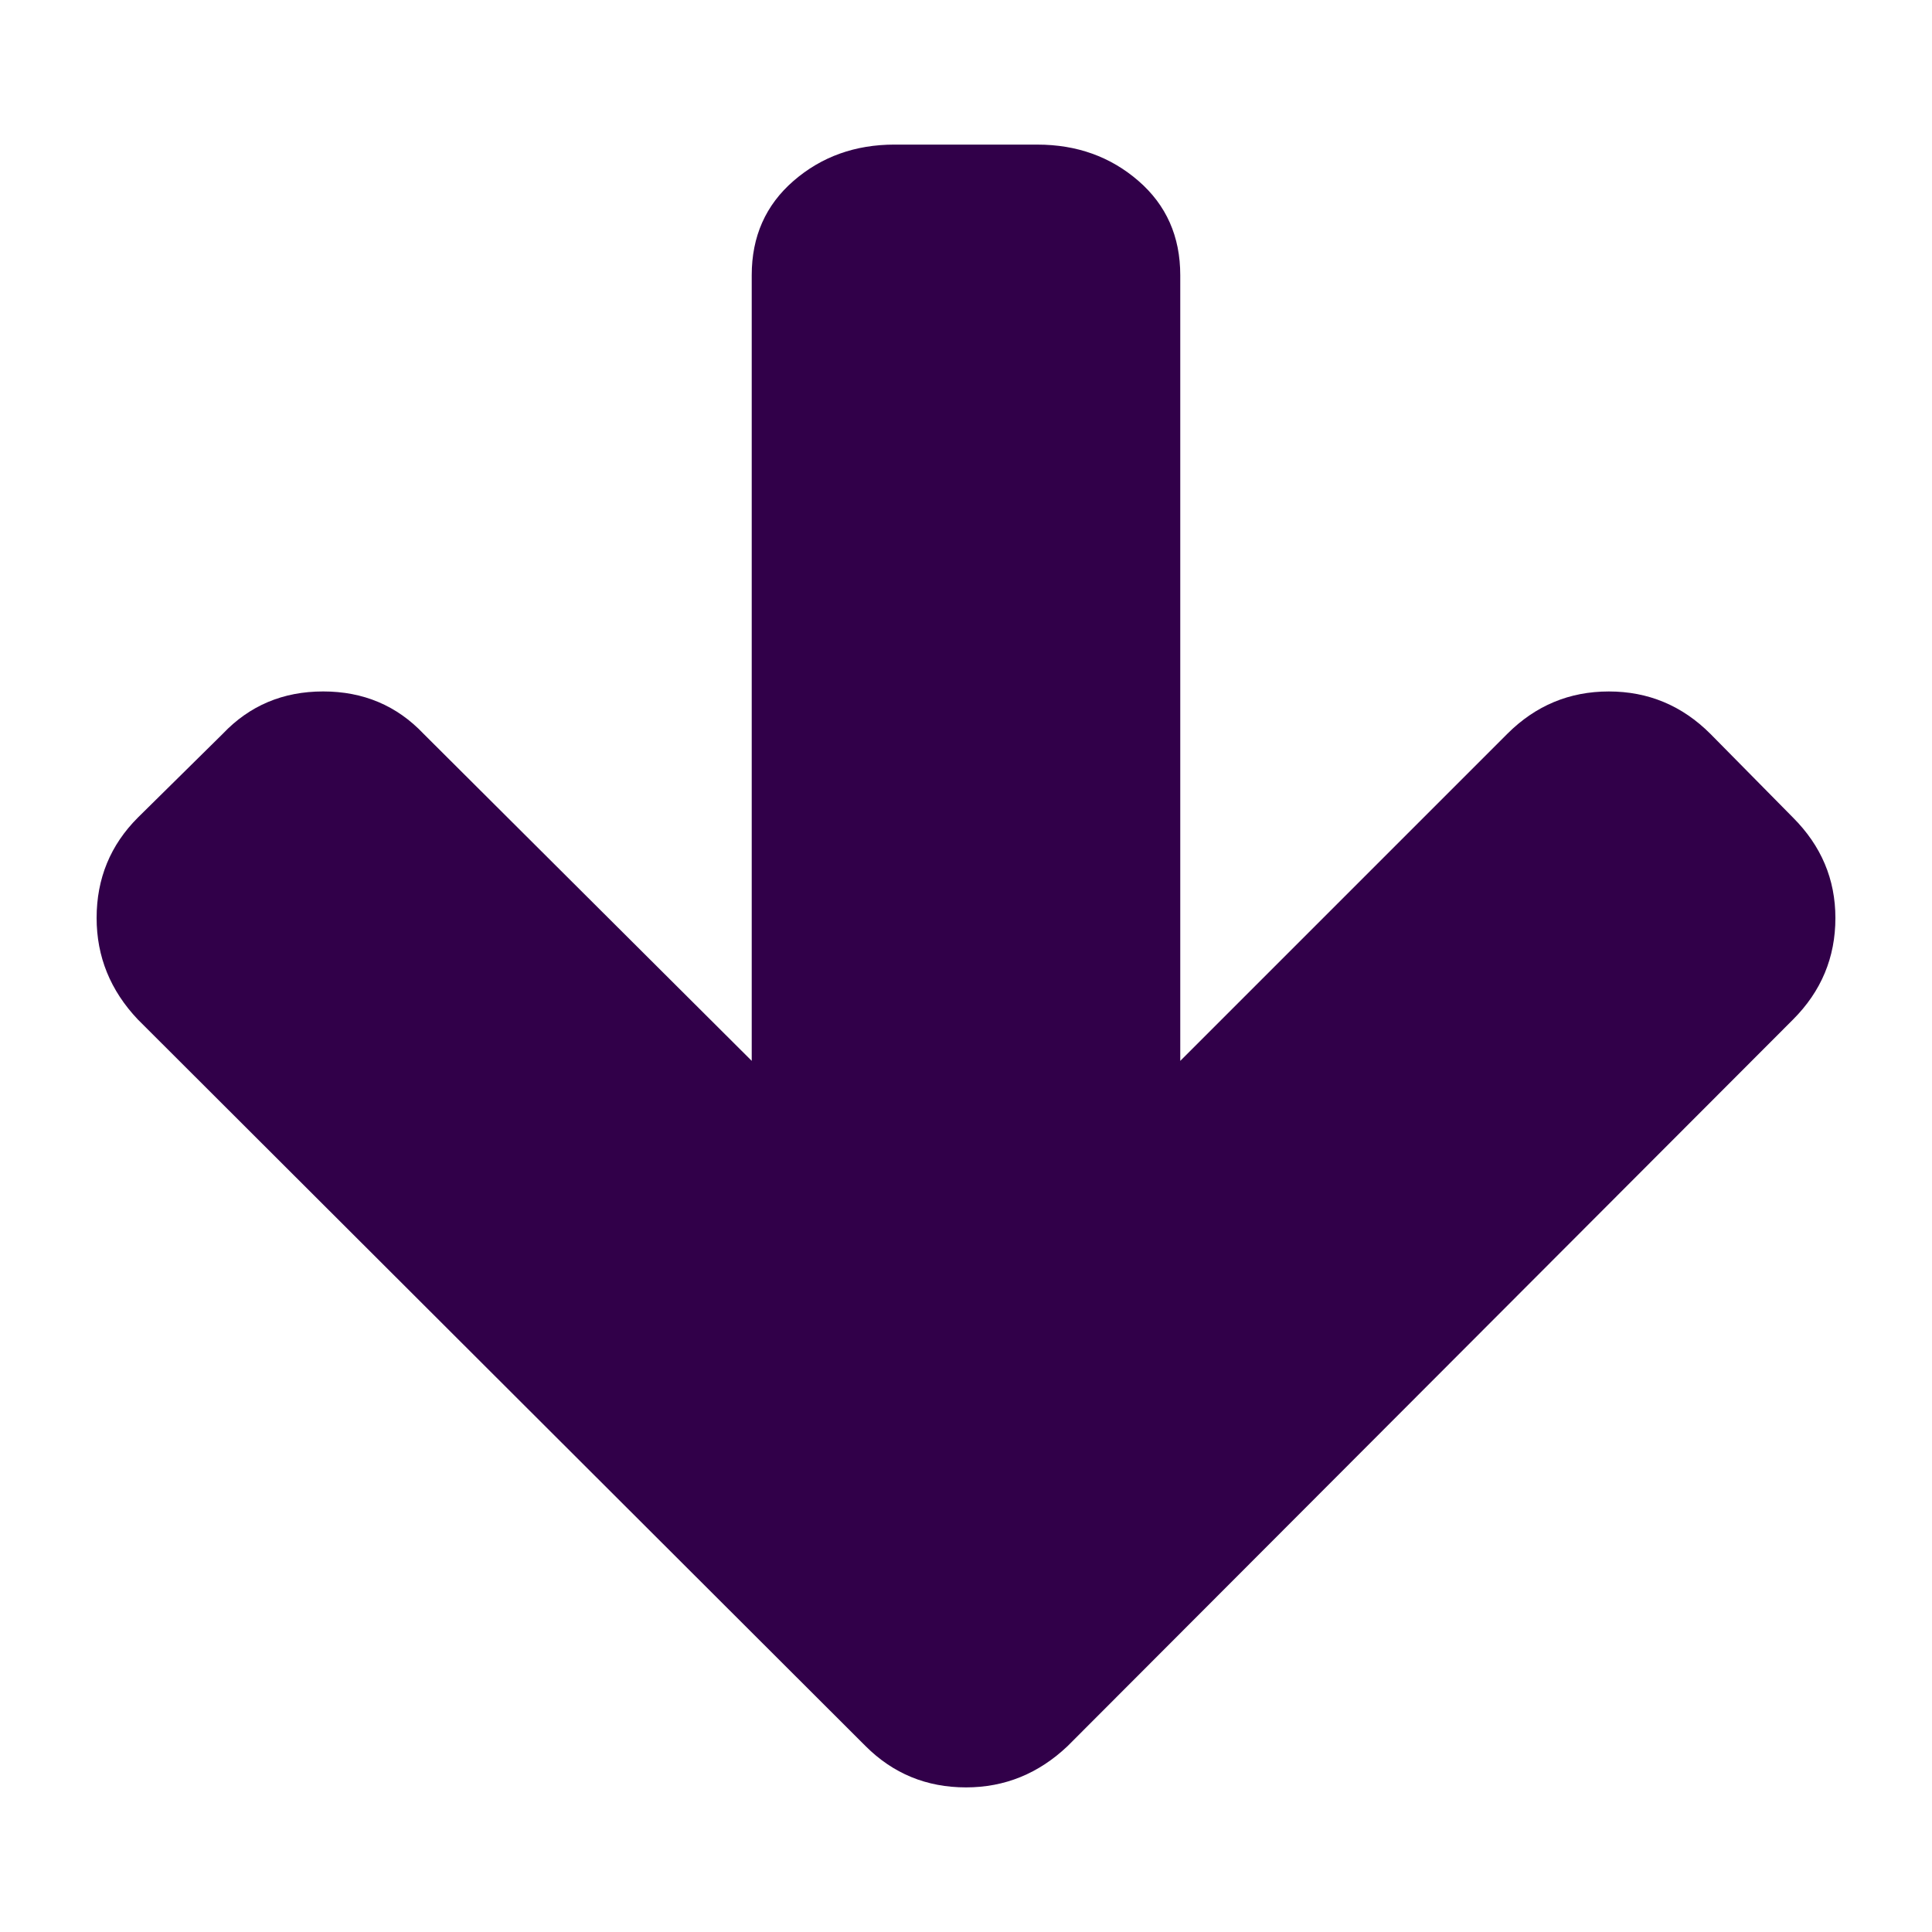
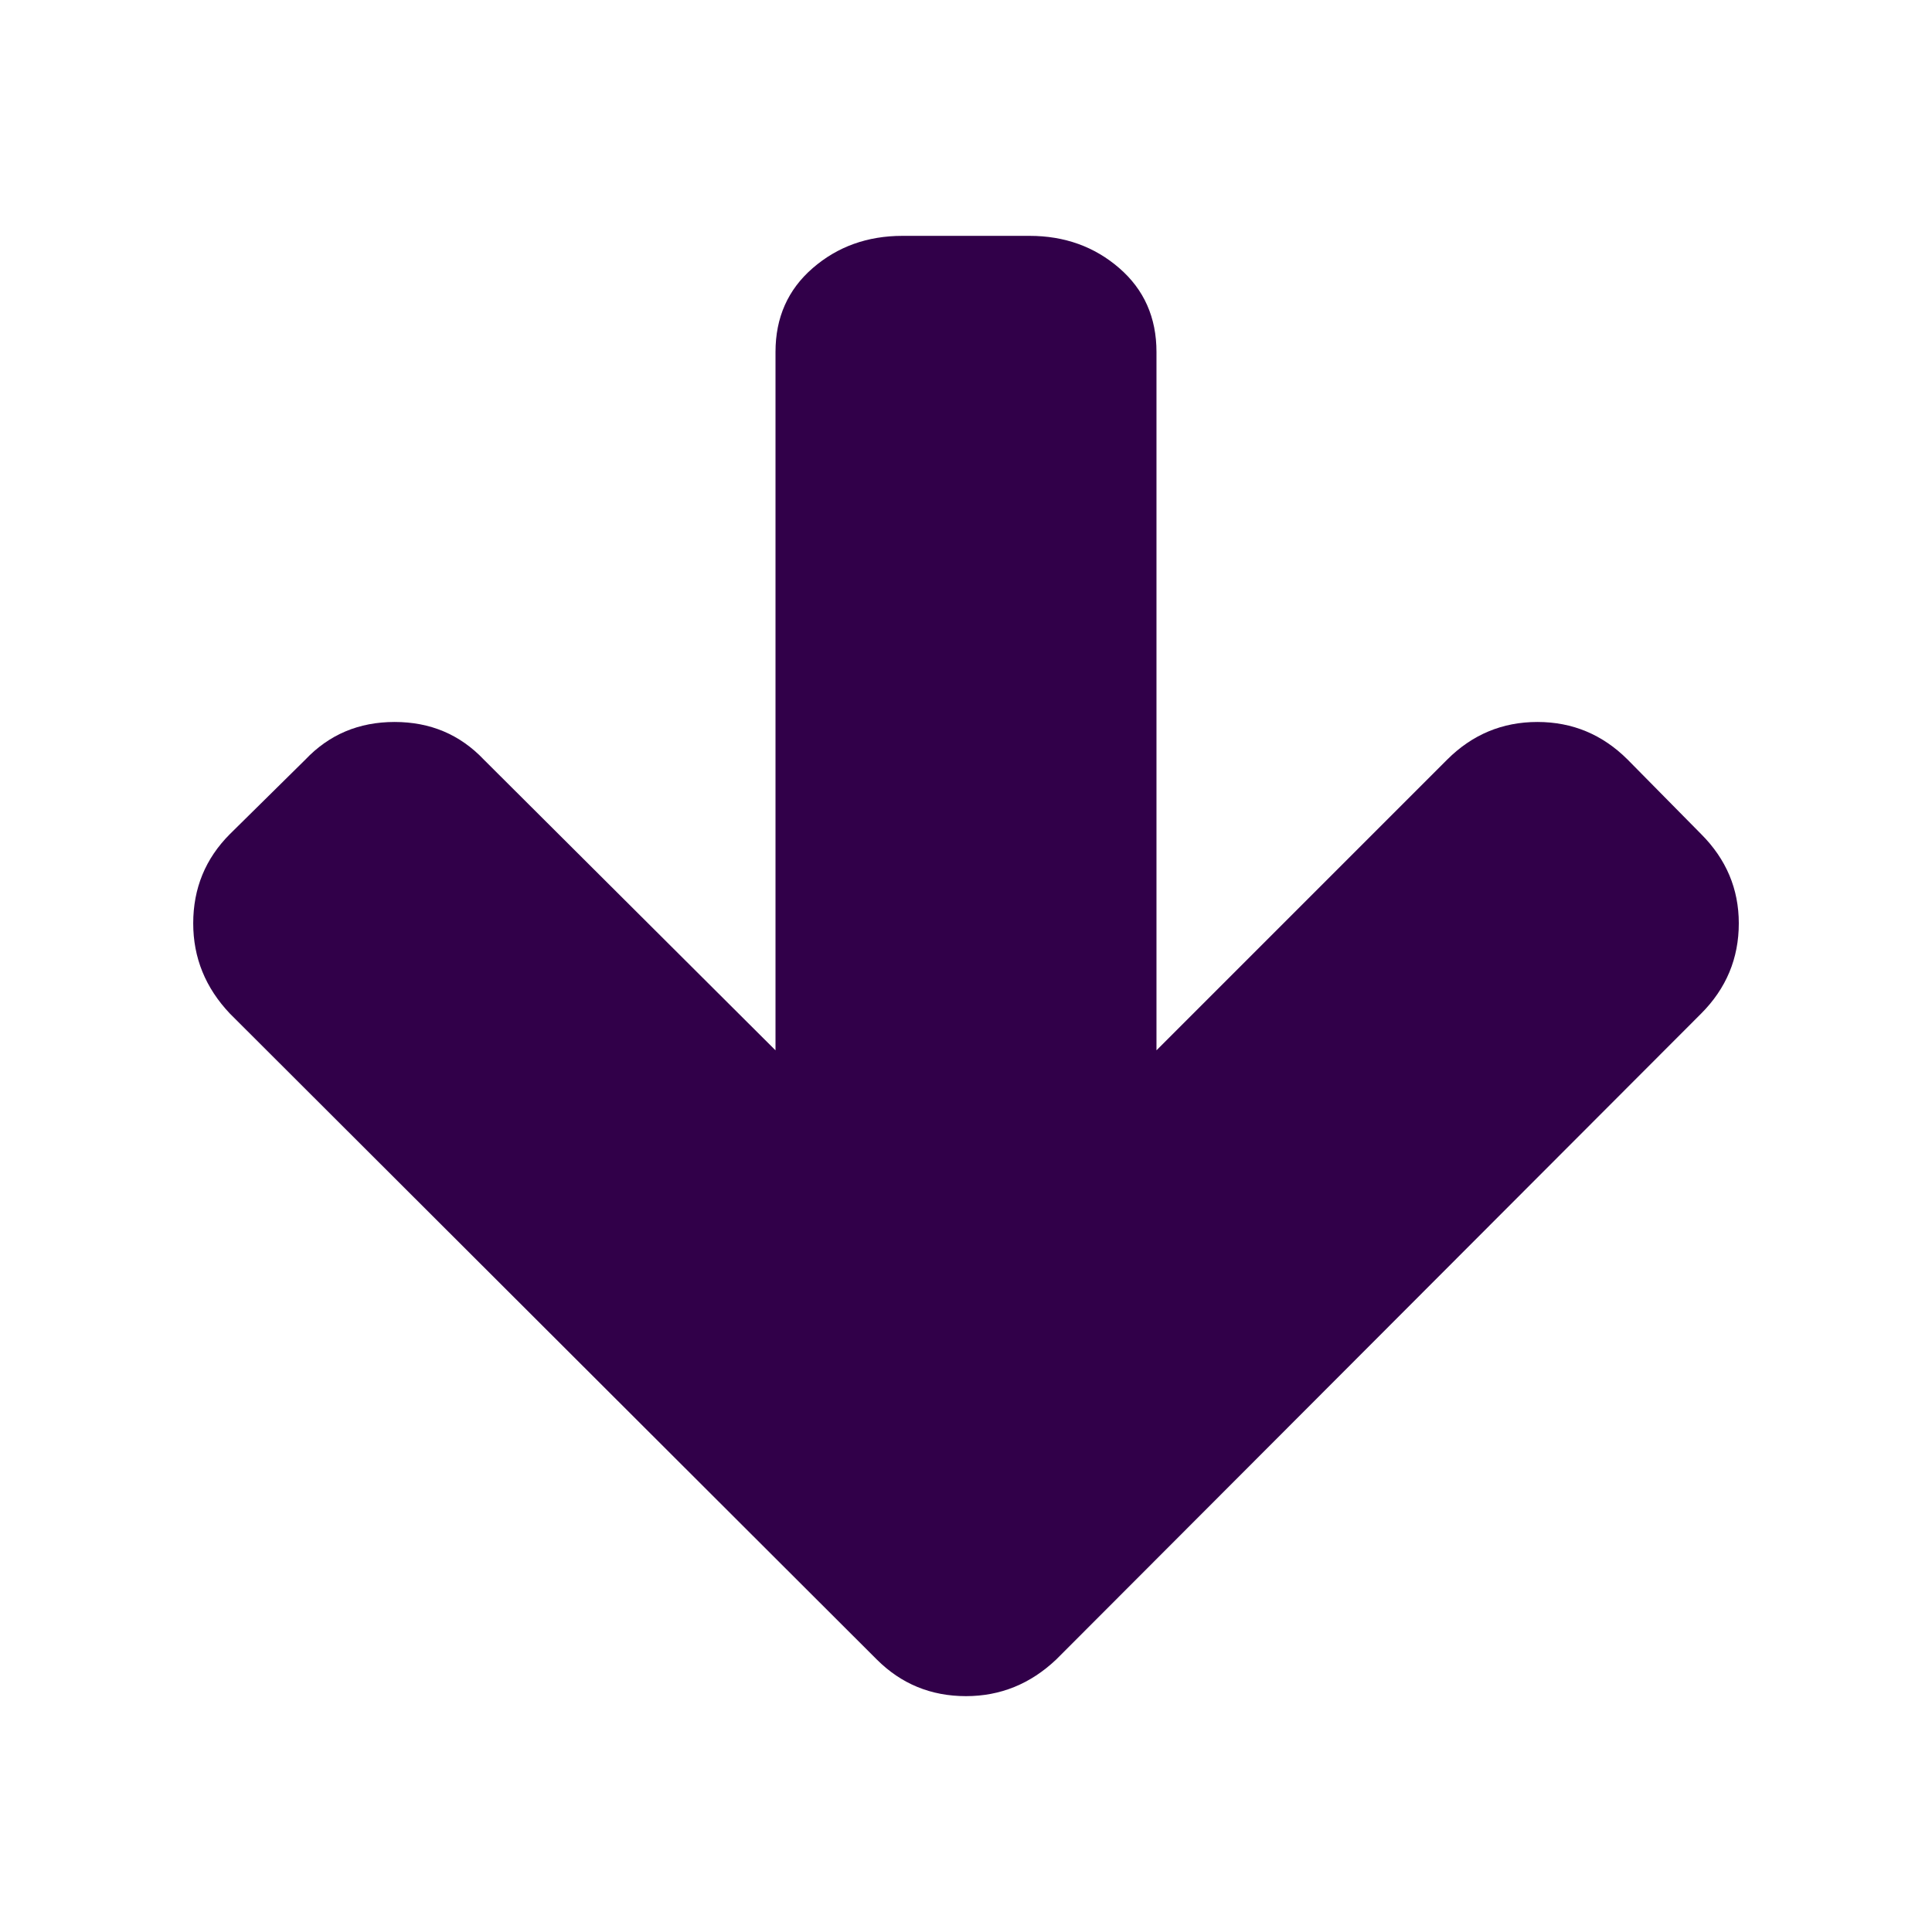
<svg xmlns="http://www.w3.org/2000/svg" version="1.0" width="100" height="100" id="svg2">
  <defs id="defs4" />
-   <path d="m 53.697,7.484 -7.394,0 q -3.062,0 -5.228,1.877 -2.166,1.877 -2.166,4.881 l 0,40.668 -16.983,-16.926 q -2.08,-2.195 -5.199,-2.195 -3.119,0 -5.199,2.195 l -4.39,4.332 q -2.137,2.137 -2.137,5.199 0,3.004 2.137,5.257 l 37.664,37.606 q 2.137,2.137 5.199,2.137 3.004,0 5.257,-2.137 l 37.548,-37.606 Q 95,50.578 95,47.516 q 0,-3.004 -2.195,-5.199 l -4.275,-4.332 q -2.195,-2.195 -5.257,-2.195 -3.062,0 -5.257,2.195 l -16.926,16.926 0,-40.668 q 0,-3.004 -2.166,-4.881 -2.166,-1.877 -5.228,-1.877 z" id="path4" style="fill:#310049;fill-opacity:1" />
+   <path d="m 53.286,12.208 h -6.573 q -2.721,0 -4.647,1.669 -1.926,1.669 -1.926,4.339 V 54.365 L 25.045,39.32 q -1.849,-1.951 -4.621,-1.951 -2.773,0 -4.621,1.951 l -3.902,3.851 q -1.9,1.9 -1.9,4.621 0,2.67 1.9,4.673 L 45.379,85.892 Q 47.279,87.792 50,87.792 q 2.67,0 4.673,-1.9 L 88.049,52.465 Q 90,50.513 90,47.792 90,45.122 88.049,43.171 L 84.249,39.32 q -1.951,-1.951 -4.673,-1.951 -2.721,0 -4.673,1.951 L 59.859,54.365 V 18.216 q 0,-2.67 -1.926,-4.339 -1.926,-1.669 -4.647,-1.669 z" id="path4" style="fill:#310049;fill-opacity:1;stroke-width:1" />
</svg>
